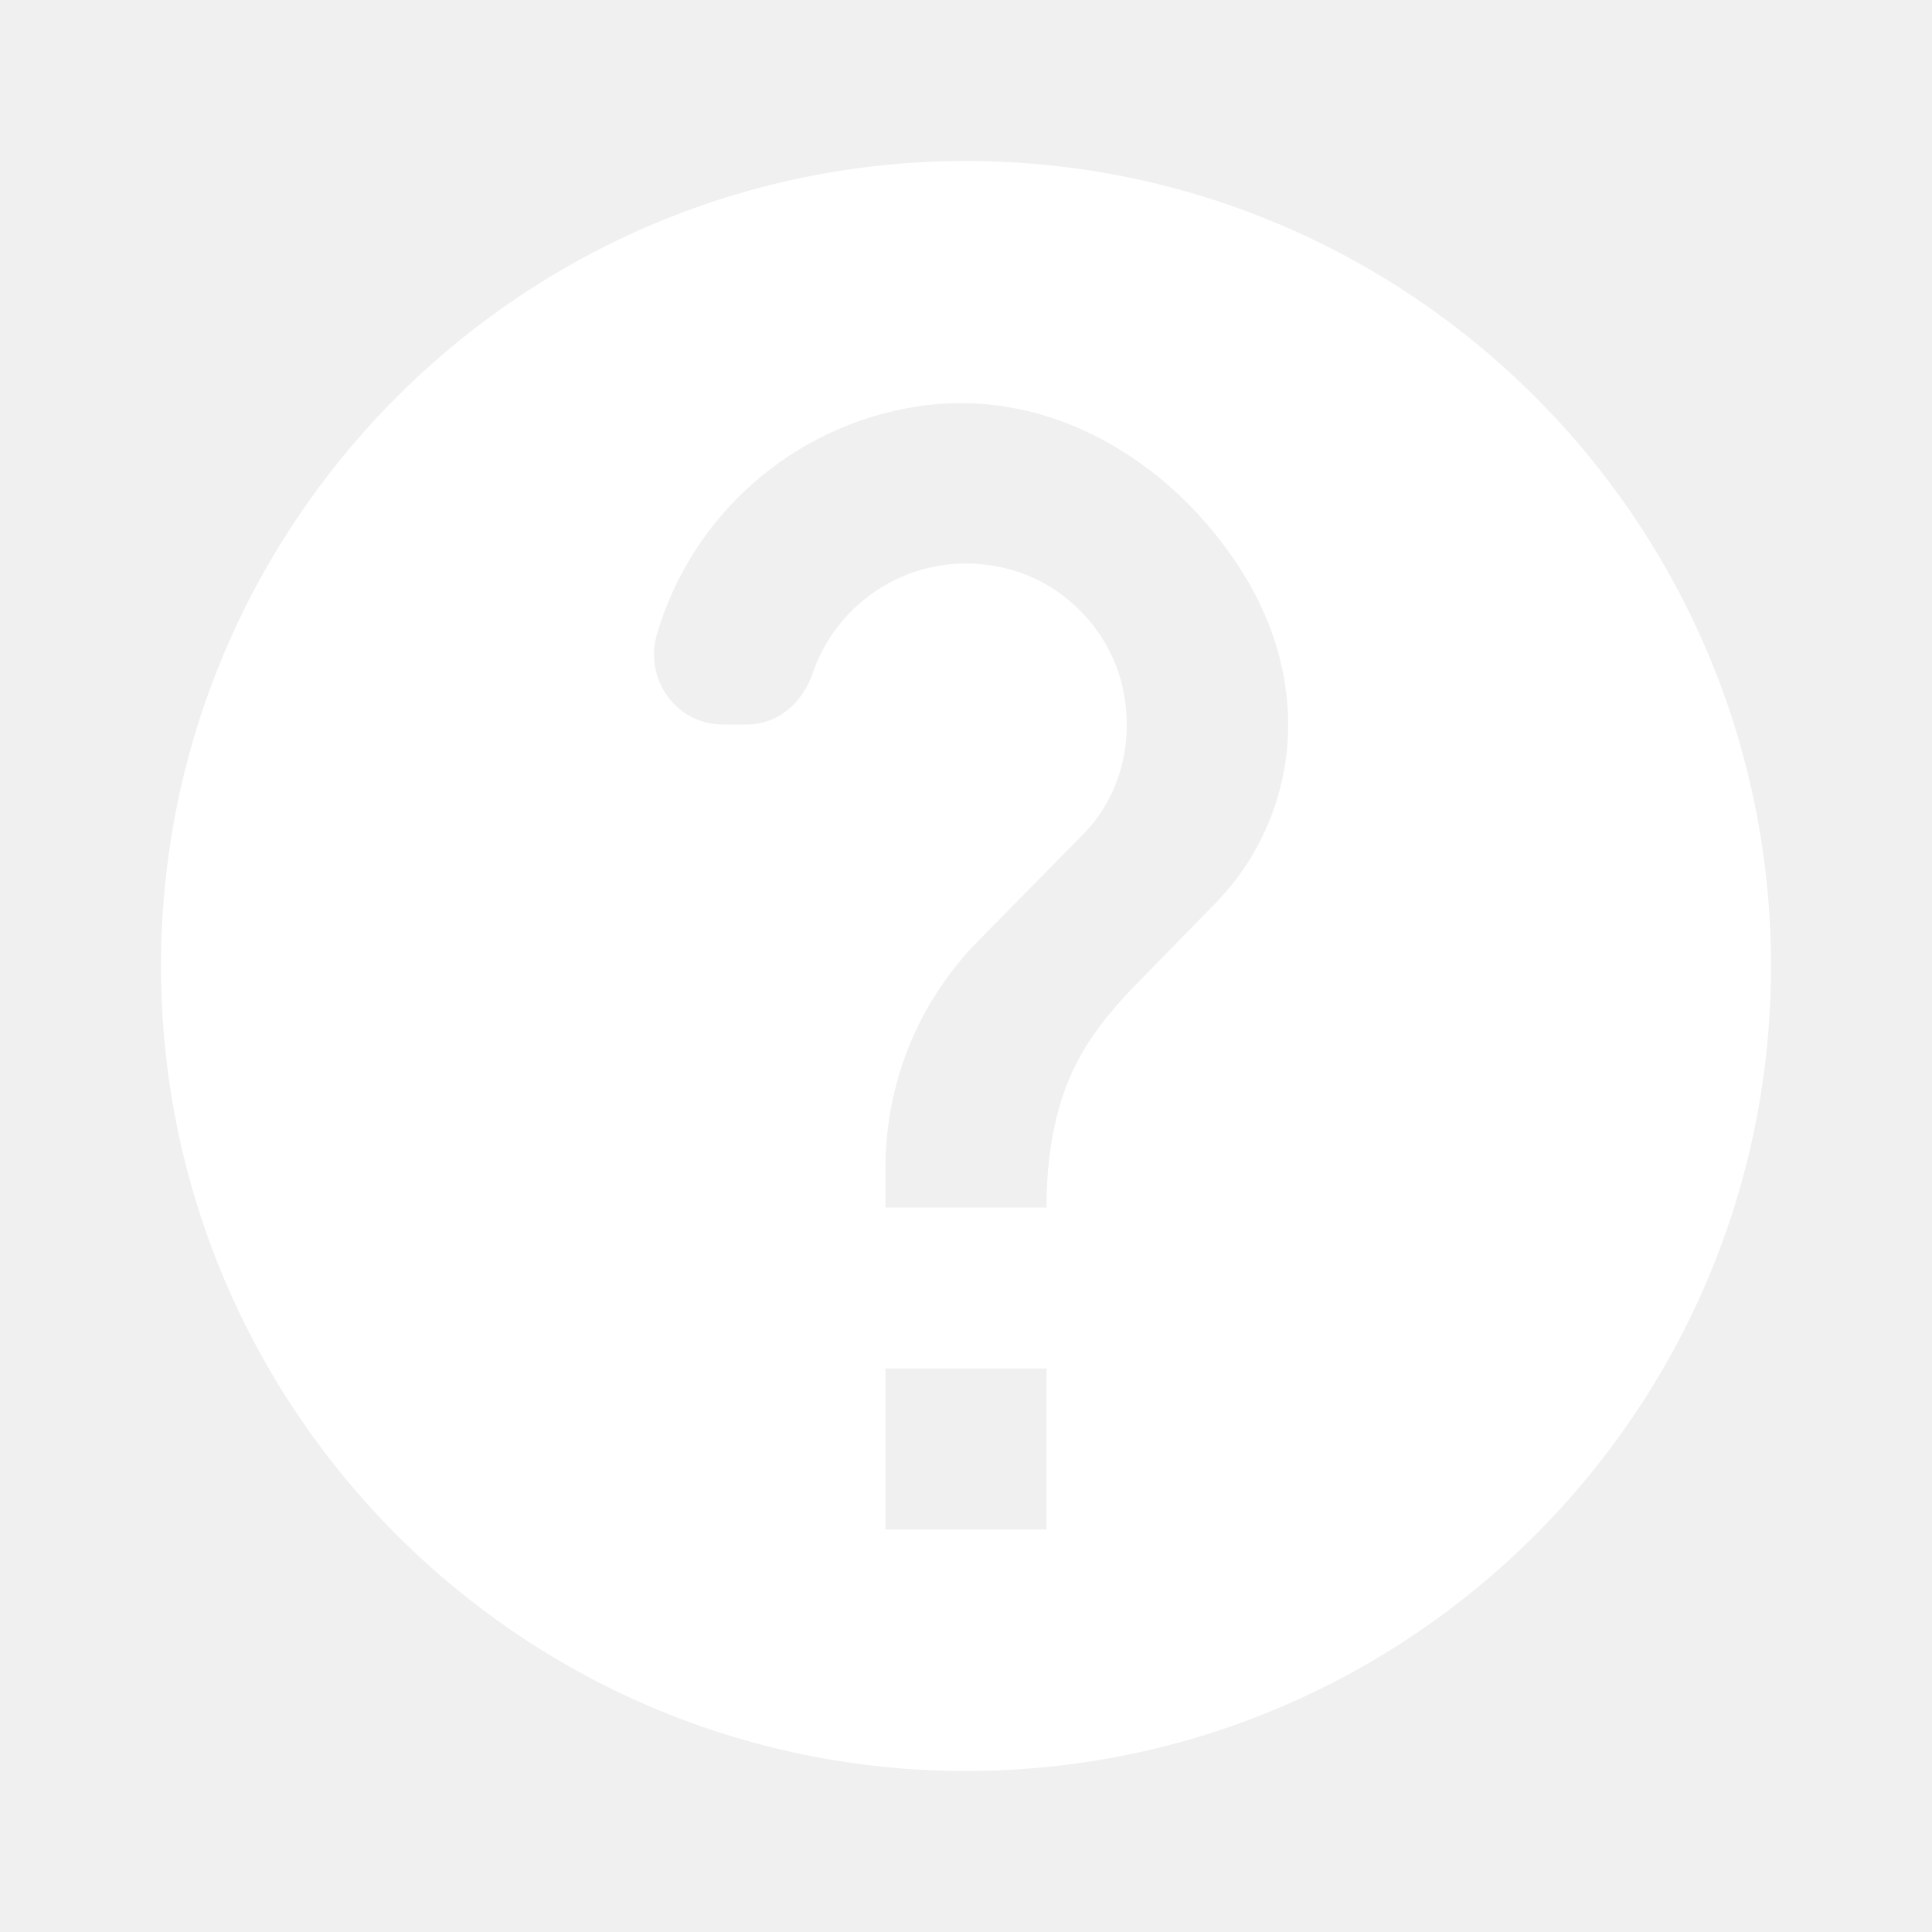
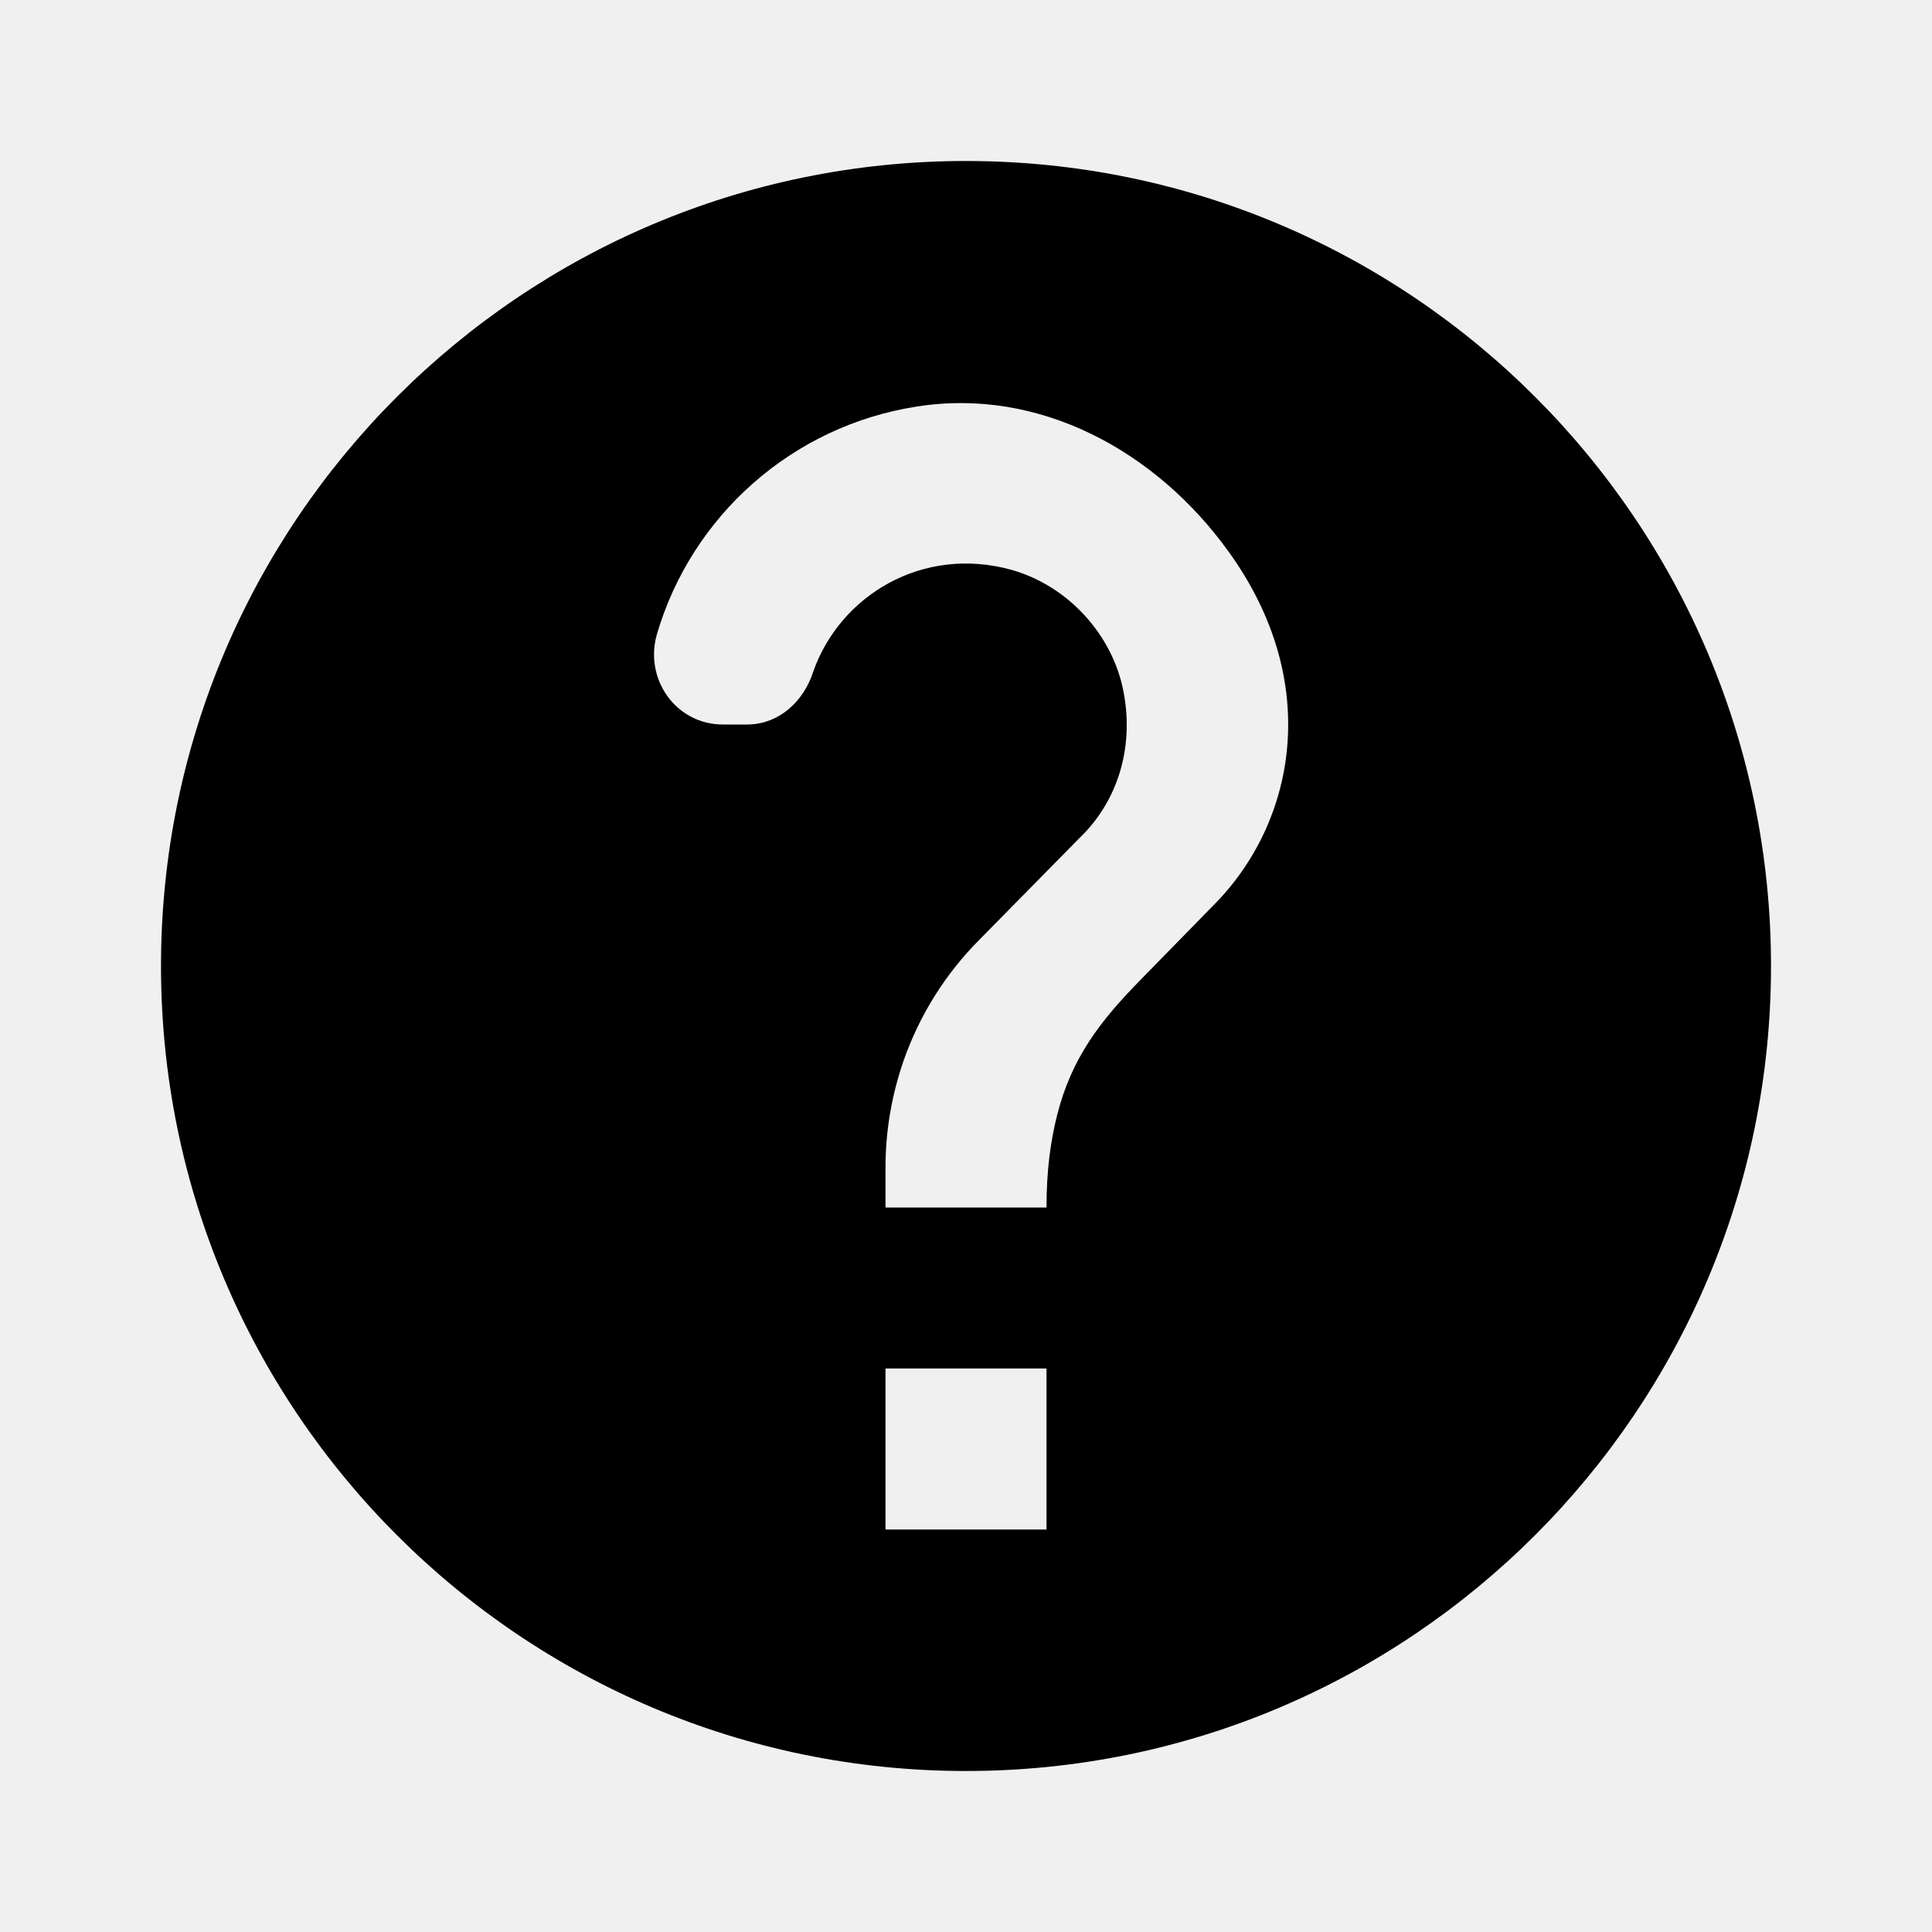
- <svg xmlns="http://www.w3.org/2000/svg" height="24px" viewBox="0 0 24 24" width="24px" fill="#FFFFFF">
+ <svg xmlns="http://www.w3.org/2000/svg" height="24px" viewBox="0 0 24 24" width="24px" fill="currentColor">
  <path d="M0 0h24v24H0V0z" fill="none" />
  <path d="M12 2C6.48 2 2 6.48 2 12s4.48 10 10 10 10-4.48 10-10S17.52 2 12 2zm1 17h-2v-2h2v2zm2.07-7.75l-.9.92c-.5.51-.86.97-1.04 1.69-.08.32-.13.68-.13 1.14h-2v-.5c0-.46.08-.9.22-1.31.2-.58.53-1.1.95-1.52l1.24-1.26c.46-.44.68-1.1.55-1.8-.13-.72-.69-1.33-1.39-1.53-1.11-.31-2.14.32-2.47 1.27-.12.37-.43.65-.82.65h-.3C8.4 9 8 8.44 8.16 7.88c.43-1.47 1.68-2.59 3.23-2.83 1.52-.24 2.97.55 3.87 1.8 1.18 1.63.83 3.38-.19 4.4z" />
</svg>
